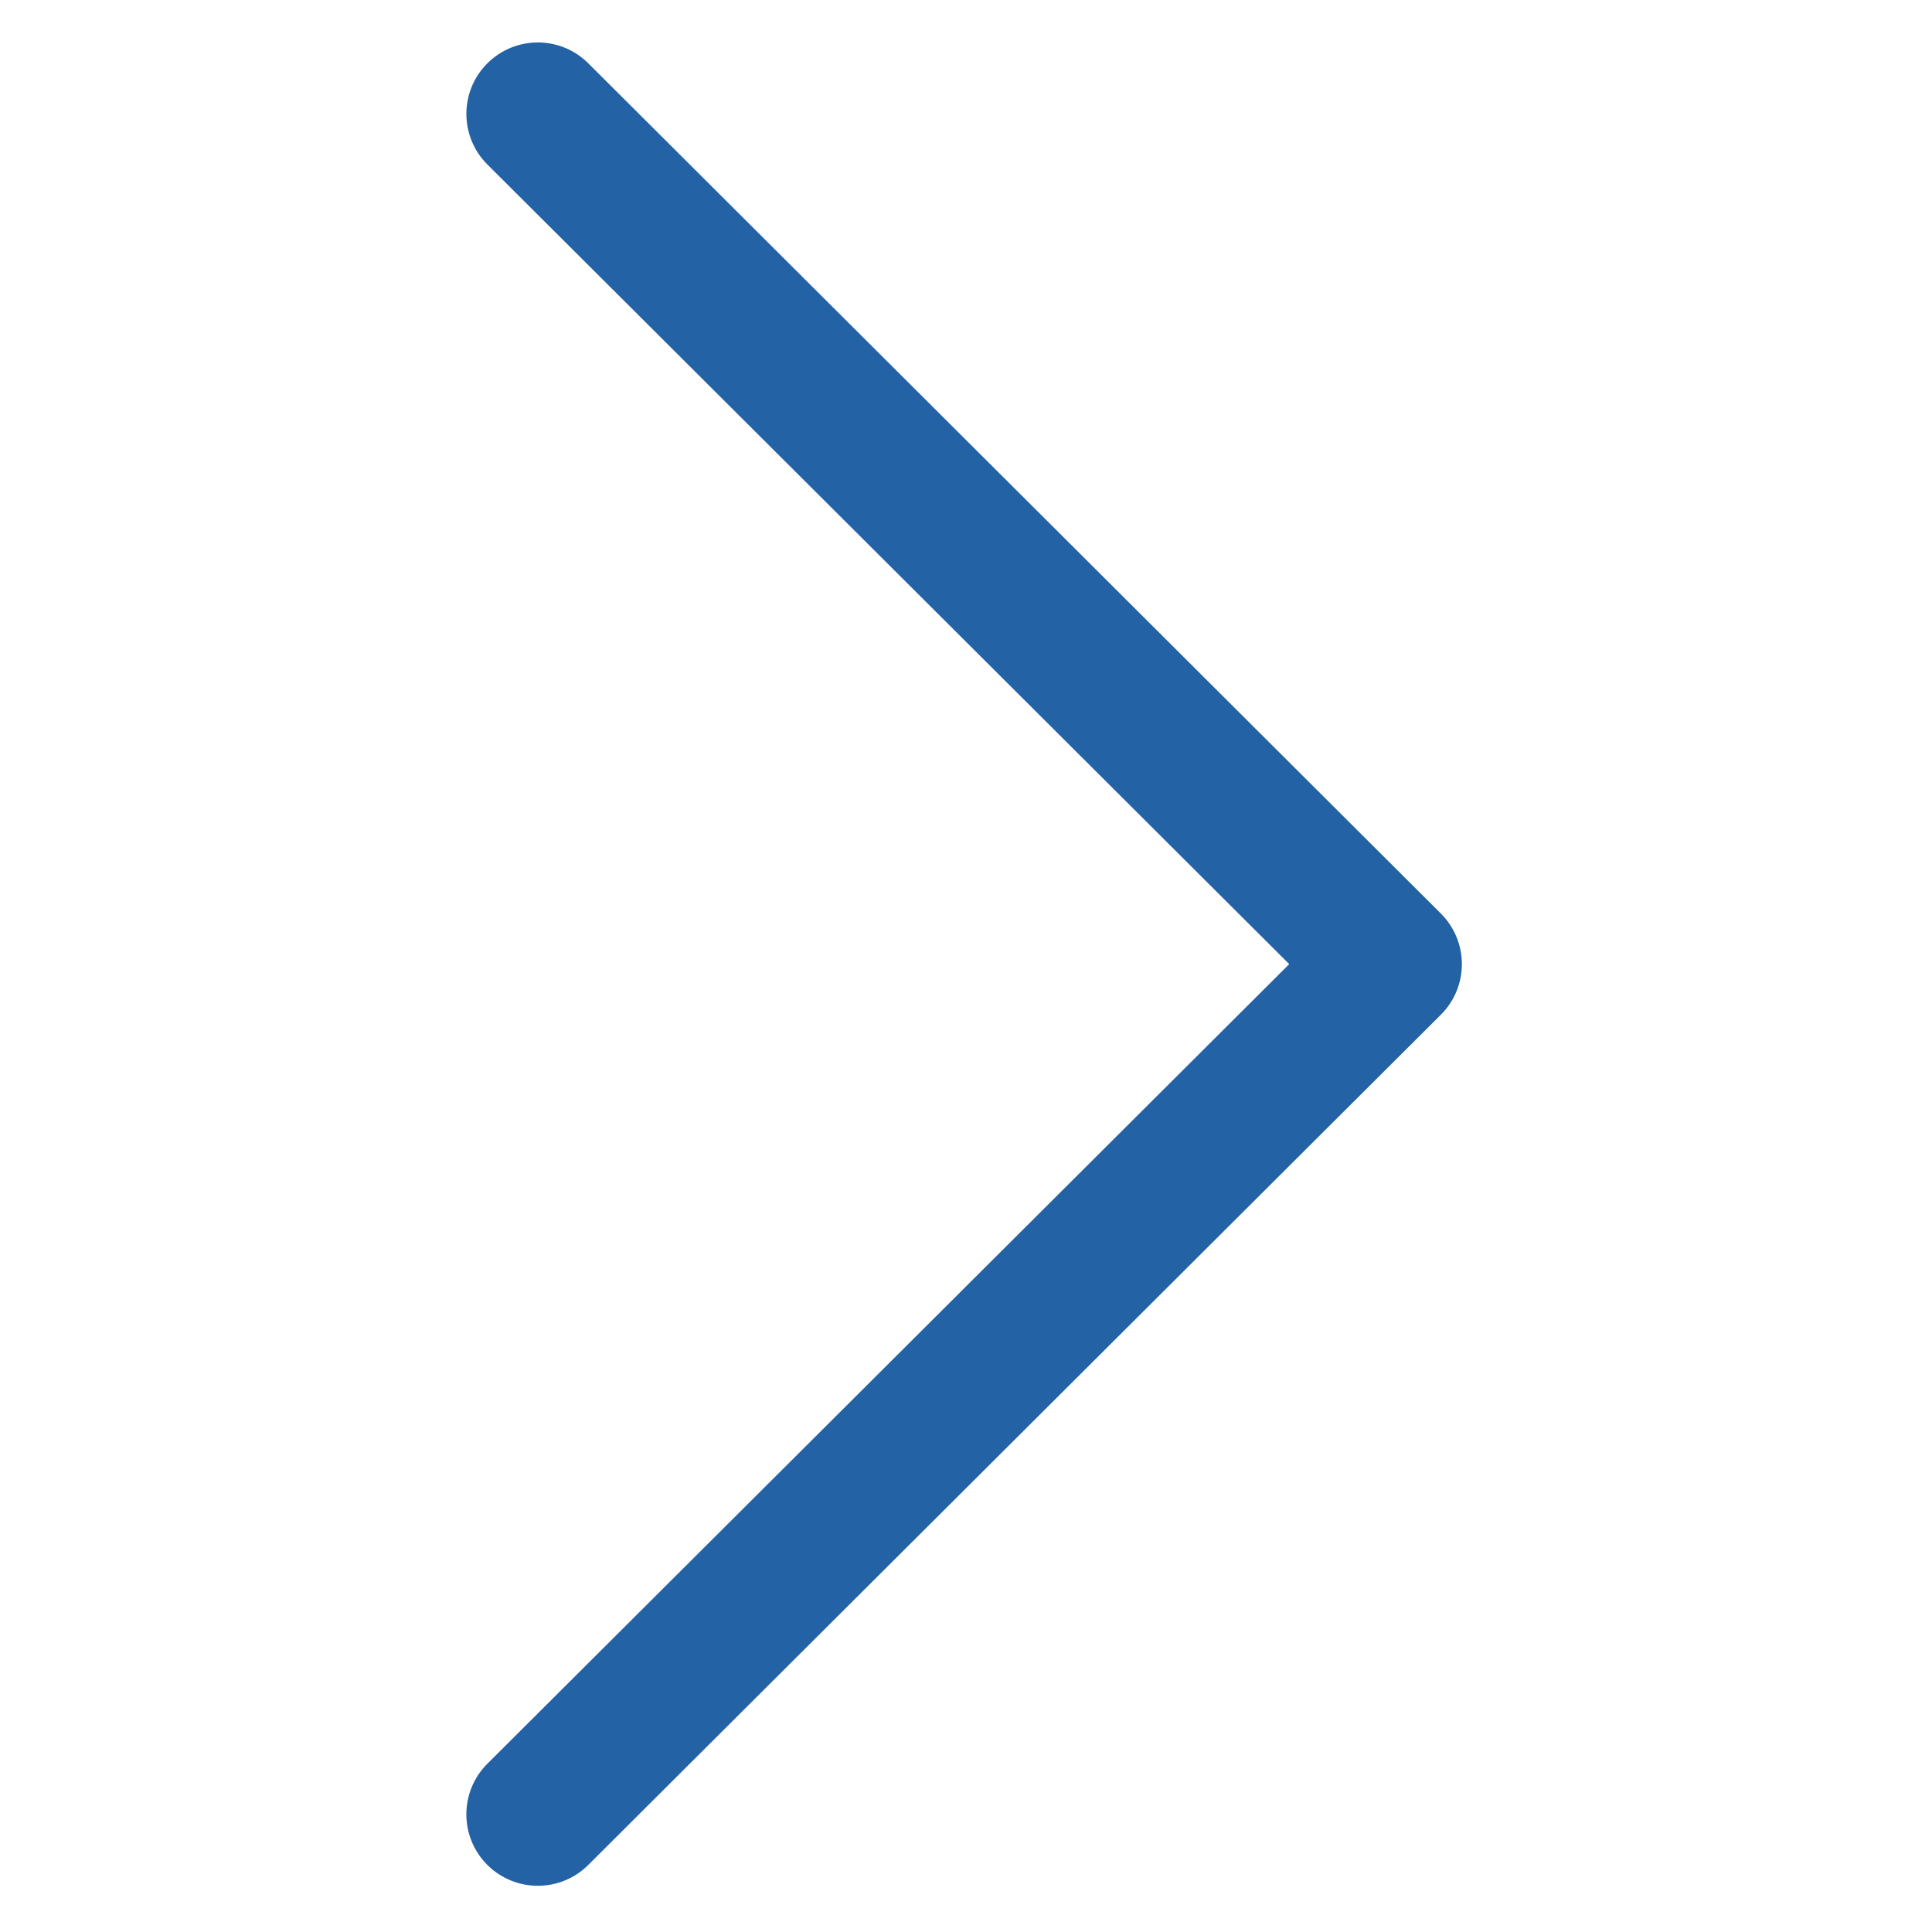
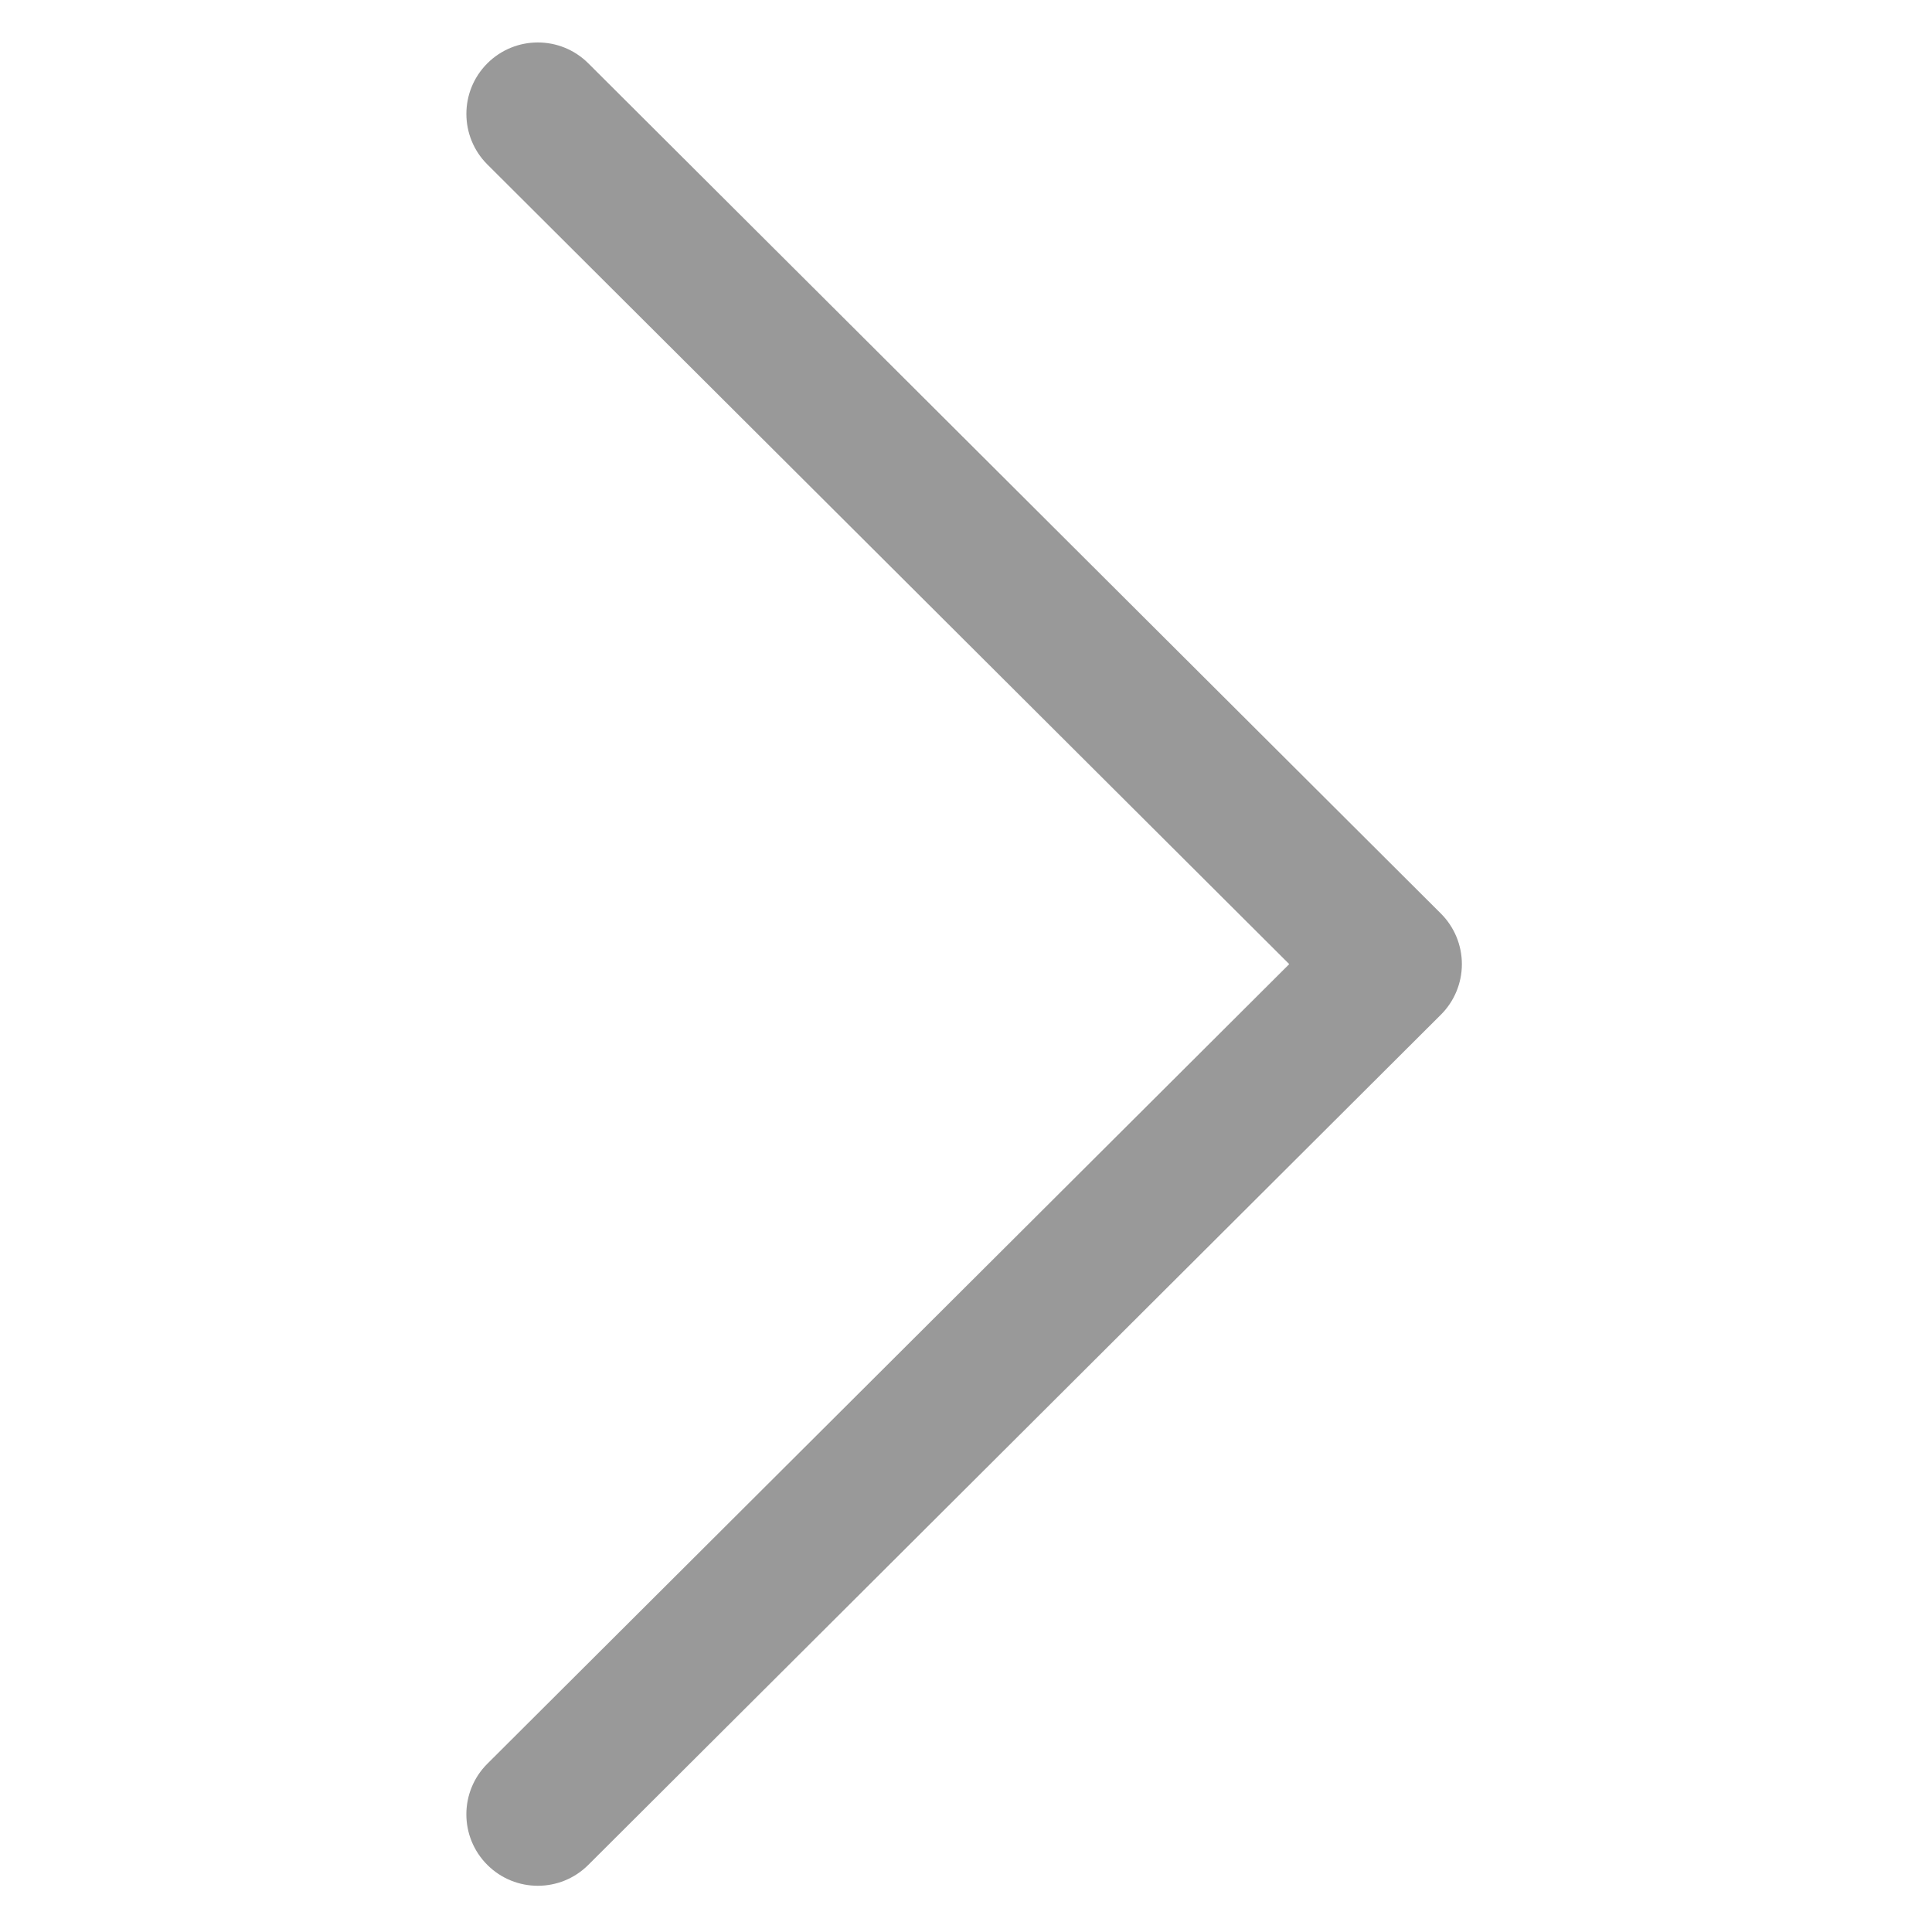
<svg xmlns="http://www.w3.org/2000/svg" width="100%" height="100%" viewBox="0 0 513 513" version="1.1" xml:space="preserve" style="fill-rule:evenodd;clip-rule:evenodd;stroke-linejoin:round;stroke-miterlimit:2;">
  <g transform="matrix(0.955957,0,0,0.955957,11.2753,11.2749)">
    <g>
-       <path d="M388.425,241.951L151.609,5.79C143.85,-1.943 131.288,-1.93 123.542,5.83C115.802,13.589 115.822,26.158 123.582,33.897L346.302,256.002L123.574,478.106C115.815,485.846 115.795,498.407 123.534,506.167C127.417,510.057 132.504,512.002 137.591,512.002C142.665,512.002 147.732,510.07 151.608,506.207L388.425,270.052C392.162,266.334 394.259,261.274 394.259,256.002C394.259,250.73 392.156,245.676 388.425,241.951Z" style="fill:rgb(34,98,165);fill-rule:nonzero;" />
+       <path d="M388.425,241.951L151.609,5.79C143.85,-1.943 131.288,-1.93 123.542,5.83C115.802,13.589 115.822,26.158 123.582,33.897L346.302,256.002L123.574,478.106C115.815,485.846 115.795,498.407 123.534,506.167C127.417,510.057 132.504,512.002 137.591,512.002C142.665,512.002 147.732,510.07 151.608,506.207L388.425,270.052C392.162,266.334 394.259,261.274 394.259,256.002C394.259,250.73 392.156,245.676 388.425,241.951Z" style="fill:rgb(153,153,153);fill-rule:nonzero;" />
    </g>
  </g>
</svg>
